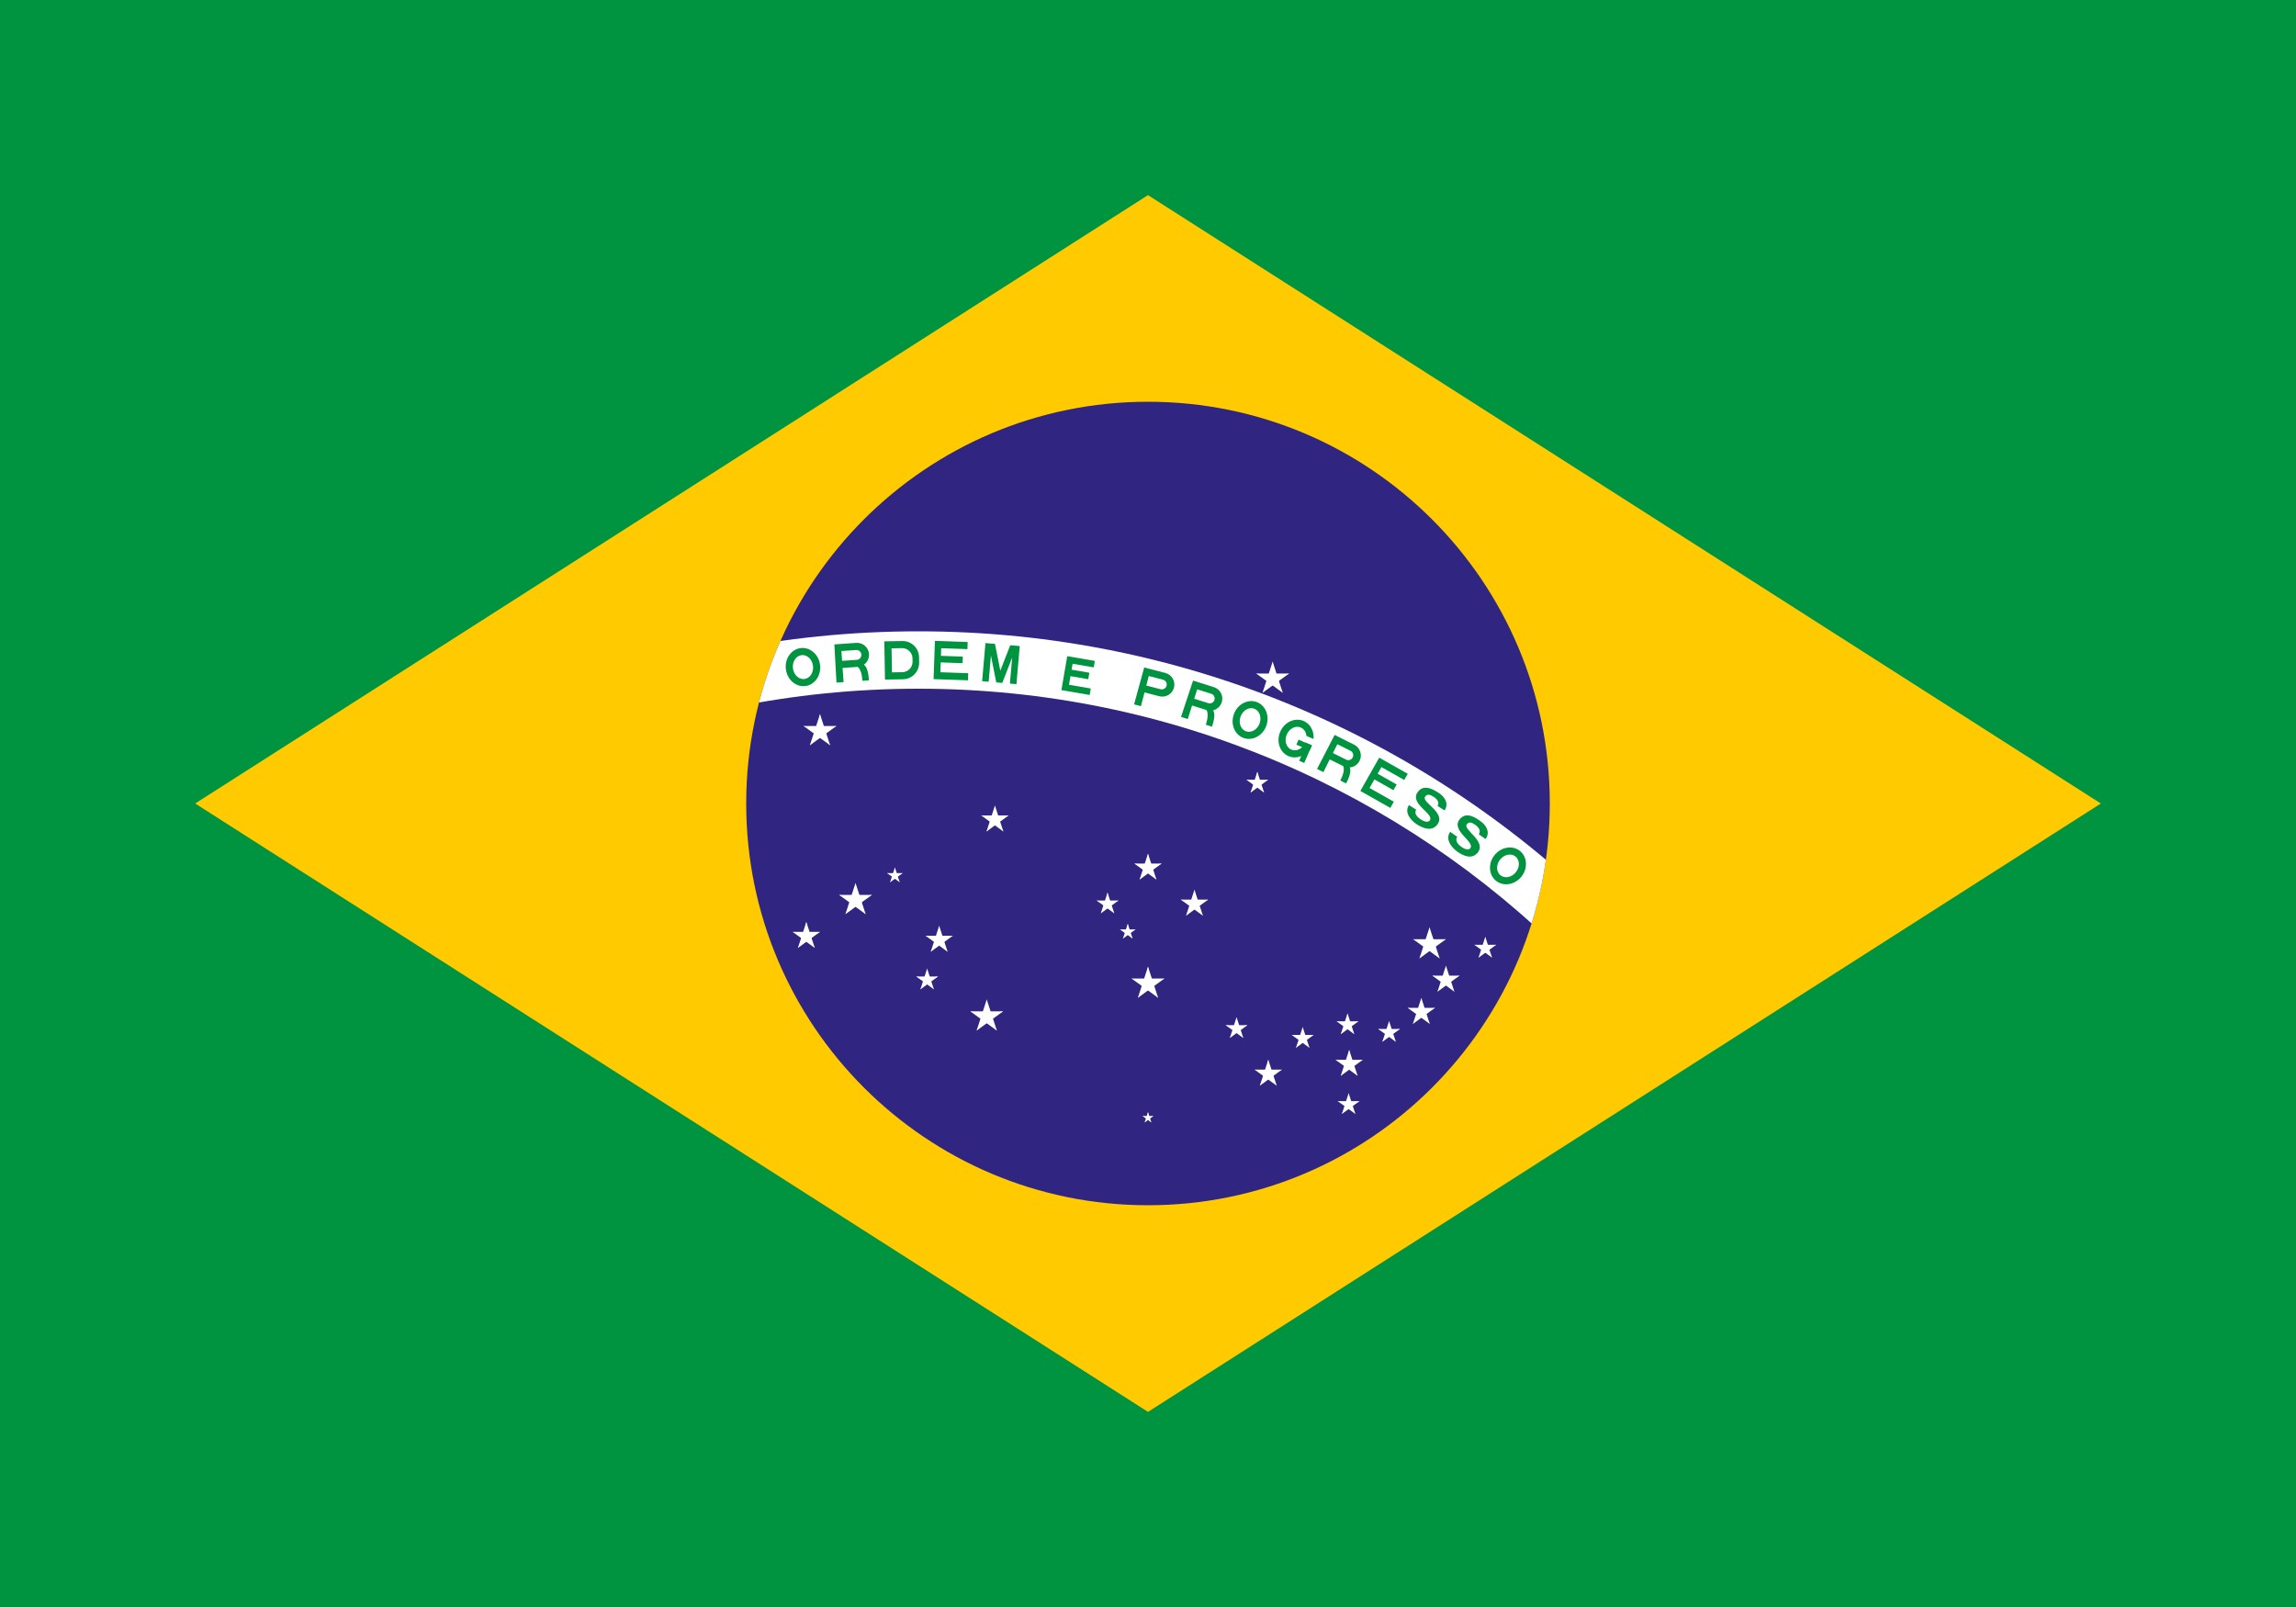
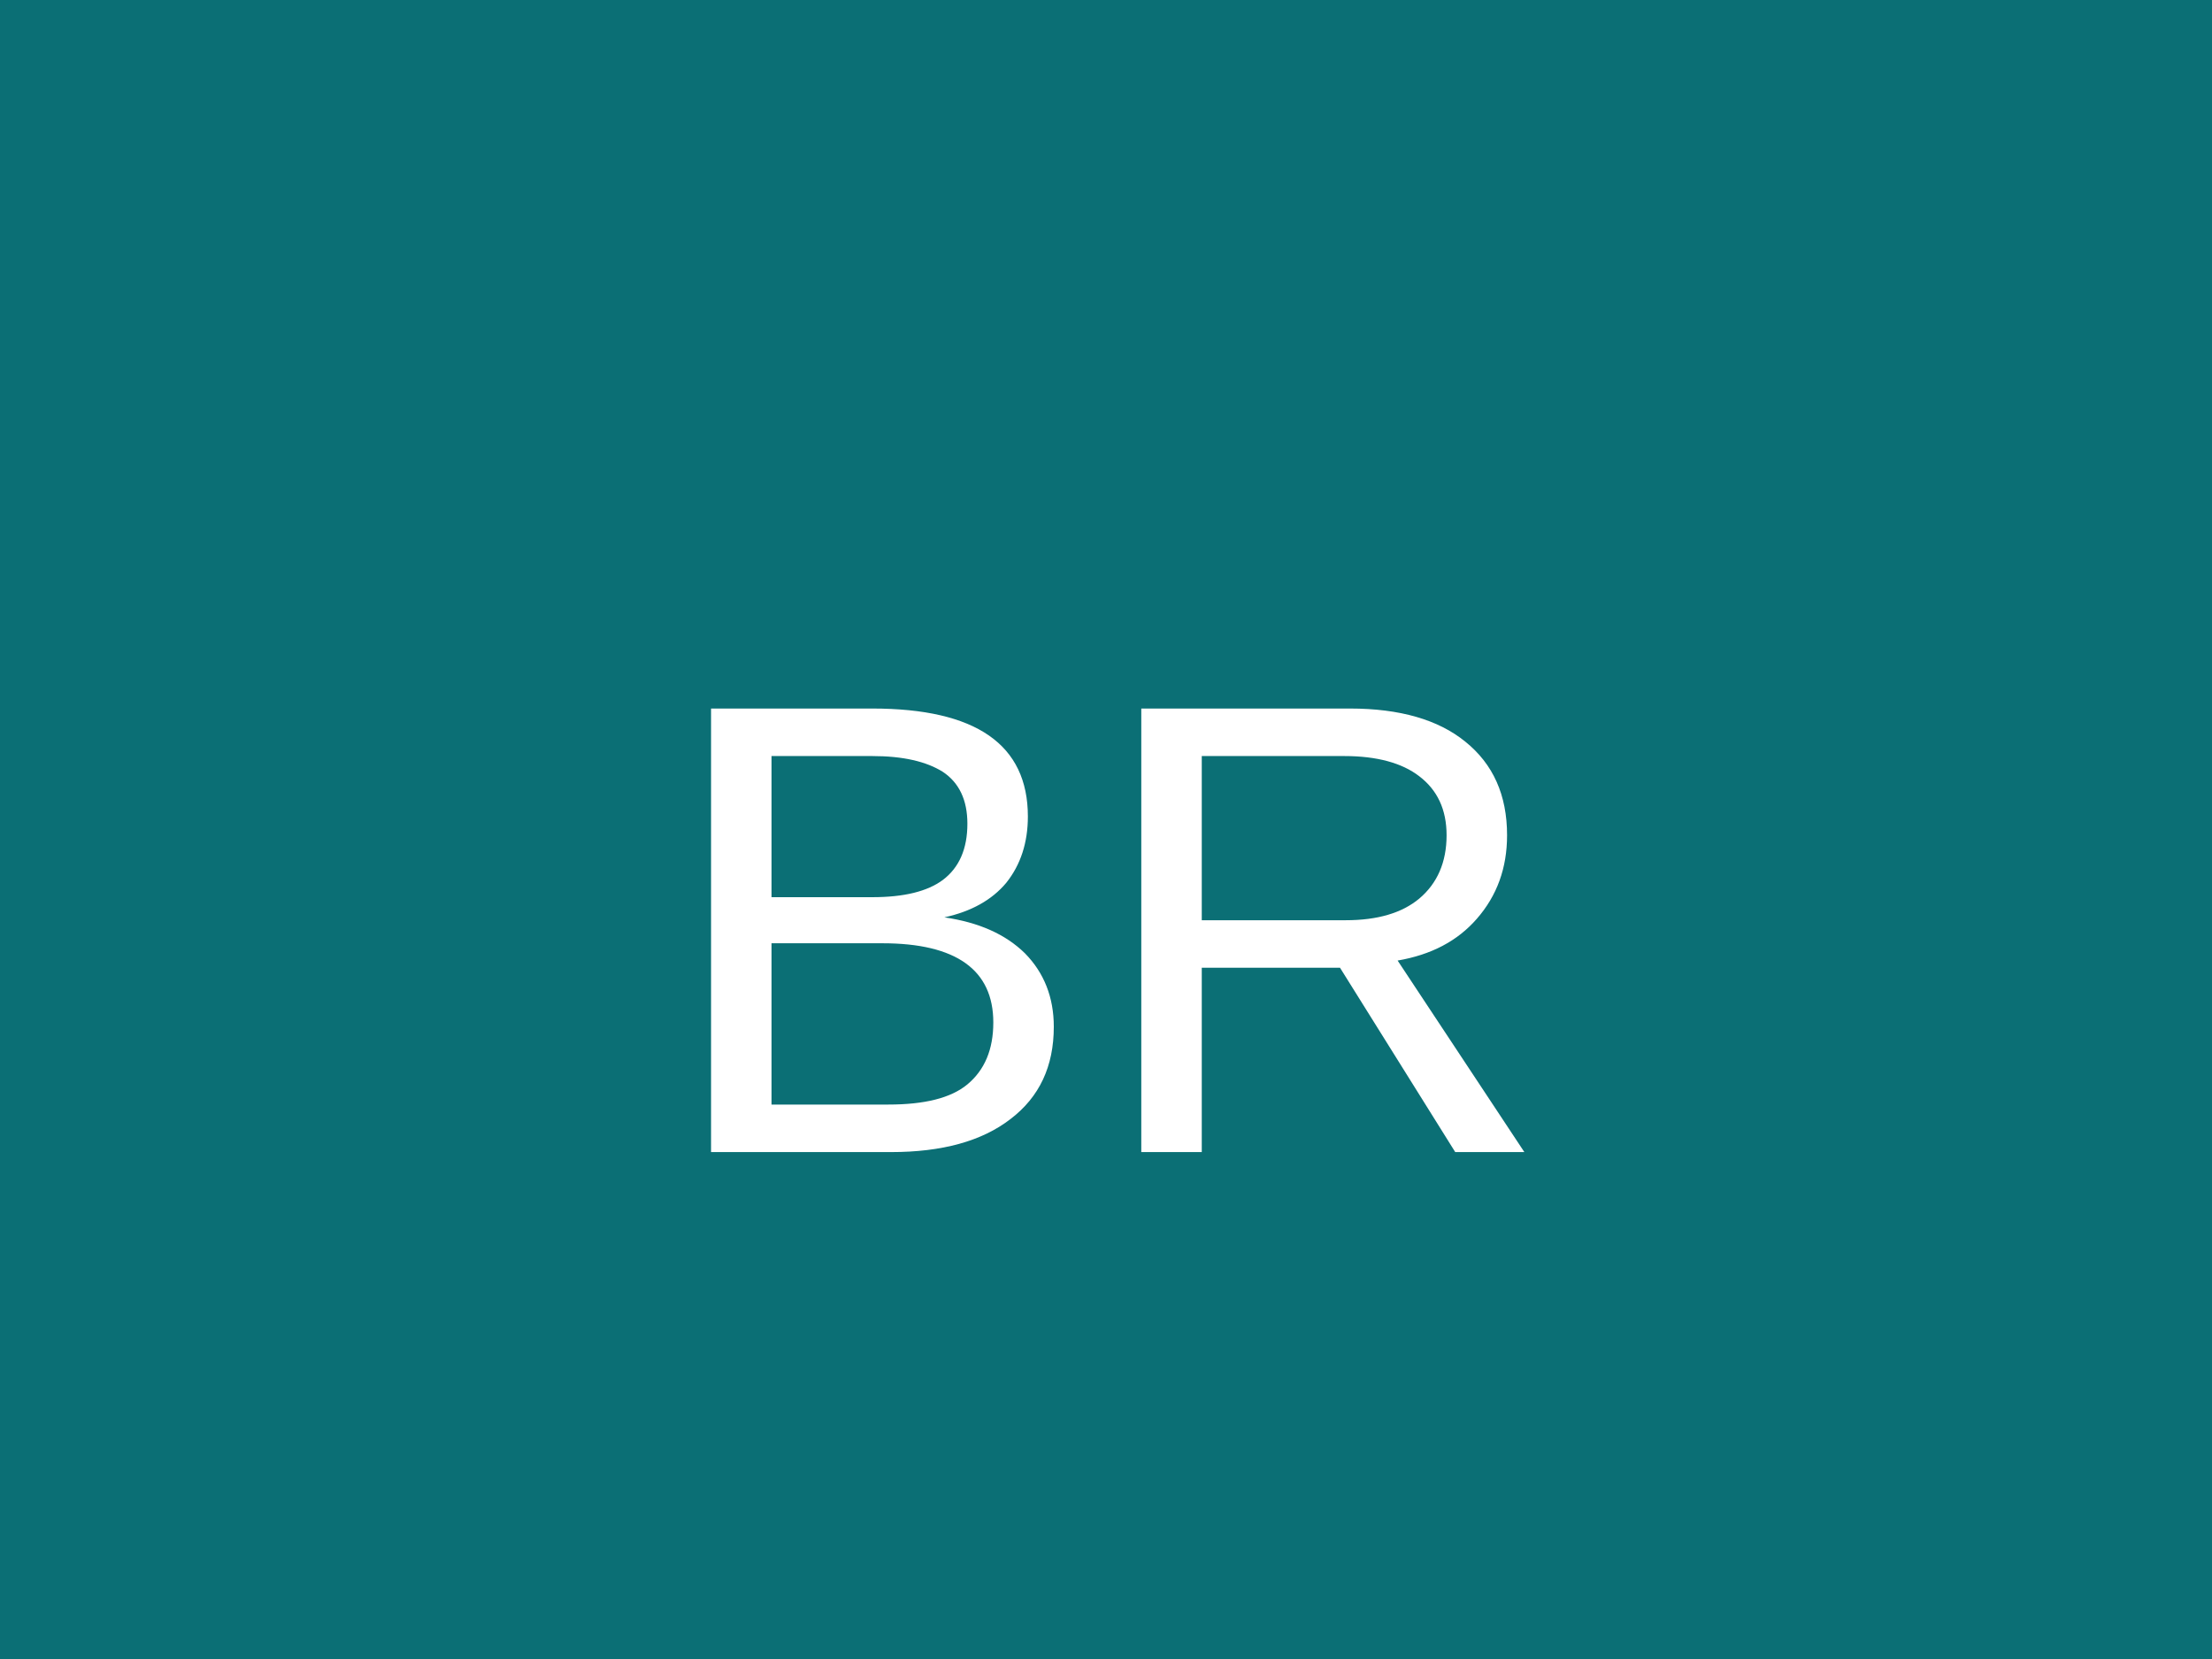
- <svg xmlns="http://www.w3.org/2000/svg" xmlns:xlink="http://www.w3.org/1999/xlink" width="1000" height="700" viewBox="-2100 -1470 4200 2940">
-   <defs>
-     <path id="j" fill-rule="evenodd" d="M-31.5 0h33a30 30 0 0 0 30-30v-10a30 30 0 0 0-30-30h-33zm13-13h19a19 19 0 0 0 19-19v-6a19 19 0 0 0-19-19h-19z" />
-     <path id="k" d="M0 0h63v-13H12v-18h40v-12H12v-14h48v-13H0z" transform="translate(-31.5)" />
-     <path id="m" d="M-26.25 0h52.5v-12h-40.5v-16h33v-12h-33v-11H25v-12h-51.25z" />
-     <path id="l" d="M-31.5 0h12v-48l14 48h11l14-48V0h12v-70H14L0-22l-14-48h-17.5z" />
-     <path id="b" fill-rule="evenodd" d="M0 0a31.5 35 0 0 0 0-70A31.5 35 0 0 0 0 0m0-13a18.5 22 0 0 0 0-44 18.5 22 0 0 0 0 44" />
-     <path id="c" fill-rule="evenodd" d="M-31.5 0h13v-26h28a22 22 0 0 0 0-44h-40zm13-39h27a9 9 0 0 0 0-18h-27z" />
-     <path id="o" d="M-15.75-22C-15.75-15-9-11.5 1-11.5s14.74-3.25 14.75-7.75c0-14.25-46.75-5.25-46.5-30.25C-30.5-71-6-70 3-70s26 4 25.75 21.25H13.5c0-7.5-7-10.25-15-10.25-7.75 0-13.25 1.25-13.25 8.5-.25 11.75 46.25 4 46.25 28.75C31.5-3.5 13.5 0 0 0c-11.5 0-31.55-4.5-31.5-22z" />
-     <use xlink:href="#f" id="p" transform="scale(31.5)" />
-     <use xlink:href="#f" id="q" transform="scale(26.25)" />
-     <use xlink:href="#f" id="u" transform="scale(21)" />
-     <use xlink:href="#f" id="r" transform="scale(15)" />
-     <use xlink:href="#f" id="v" transform="scale(10.5)" />
-     <g id="n">
-       <clipPath id="a">
-         <path d="M-31.5 0v-70h63V0zM0-47v12h31.5v-12z" />
-       </clipPath>
-       <use xlink:href="#b" clip-path="url(#a)" />
-       <path d="M5-35h26.5v10H5z" />
-       <path d="M21.5-35h10V0h-10z" />
-     </g>
-     <g id="i">
-       <use xlink:href="#c" />
-       <path d="M28 0c0-10 0-32-15-32H-6c22 0 22 22 22 32" />
-     </g>
-     <g id="f" fill="#fff">
-       <g id="e">
-         <path id="d" d="M0-1v1h.5" transform="rotate(18 0 -1)" />
-         <use xlink:href="#d" transform="scale(-1 1)" />
-       </g>
-       <use xlink:href="#e" transform="rotate(72)" />
-       <use xlink:href="#e" transform="rotate(-72)" />
-       <use xlink:href="#e" transform="rotate(144)" />
-       <use xlink:href="#e" transform="rotate(216)" />
-     </g>
-   </defs>
-   <clipPath id="h">
-     <circle r="735" />
-   </clipPath>
-   <path fill="#009440" d="M-2100-1470h4200v2940h-4200z" />
-   <path fill="#ffcb00" d="M-1743 0 0 1113 1743 0 0-1113Z" />
-   <circle r="735" fill="#302681" />
-   <path fill="#fff" d="M-2205 1470a1785 1785 0 0 1 3570 0h-105a1680 1680 0 1 0-3360 0z" clip-path="url(#h)" />
-   <g fill="#009440" transform="translate(-420 1470)">
-     <use xlink:href="#b" y="-1697.5" transform="rotate(-7)" />
-     <use xlink:href="#i" y="-1697.5" transform="rotate(-4)" />
-     <use xlink:href="#j" y="-1697.5" transform="rotate(-1)" />
-     <use xlink:href="#k" y="-1697.5" transform="rotate(2)" />
-     <use xlink:href="#l" y="-1697.5" transform="rotate(5)" />
-     <use xlink:href="#m" y="-1697.5" transform="rotate(9.75)" />
-     <use xlink:href="#c" y="-1697.5" transform="rotate(14.5)" />
-     <use xlink:href="#i" y="-1697.5" transform="rotate(17.5)" />
-     <use xlink:href="#b" y="-1697.5" transform="rotate(20.5)" />
-     <use xlink:href="#n" y="-1697.5" transform="rotate(23.5)" />
-     <use xlink:href="#i" y="-1697.5" transform="rotate(26.5)" />
-     <use xlink:href="#k" y="-1697.5" transform="rotate(29.5)" />
-     <use xlink:href="#o" y="-1697.5" transform="rotate(32.5)" />
-     <use xlink:href="#o" y="-1697.5" transform="rotate(35.5)" />
-     <use xlink:href="#b" y="-1697.5" transform="rotate(38.5)" />
-   </g>
-   <use xlink:href="#p" x="-600" y="-132" />
-   <use xlink:href="#p" x="-535" y="177" />
-   <use xlink:href="#q" x="-625" y="243" />
-   <use xlink:href="#r" x="-463" y="132" />
-   <use xlink:href="#q" x="-382" y="250" />
-   <use xlink:href="#u" x="-404" y="323" />
-   <use xlink:href="#p" x="228" y="-228" />
-   <use xlink:href="#p" x="515" y="258" />
-   <use xlink:href="#u" x="617" y="265" />
-   <use xlink:href="#q" x="545" y="323" />
-   <use xlink:href="#q" x="368" y="477" />
-   <use xlink:href="#u" x="367" y="551" />
-   <use xlink:href="#u" x="441" y="419" />
-   <use xlink:href="#q" x="500" y="382" />
-   <use xlink:href="#u" x="365" y="405" />
-   <use xlink:href="#q" x="-280" y="30" />
-   <use xlink:href="#u" x="200" y="-37" />
-   <use xlink:href="#p" y="330" />
-   <use xlink:href="#q" x="85" y="184" />
-   <use xlink:href="#q" y="118" />
-   <use xlink:href="#u" x="-74" y="184" />
-   <use xlink:href="#r" x="-37" y="235" />
-   <use xlink:href="#q" x="220" y="495" />
-   <use xlink:href="#u" x="283" y="430" />
-   <use xlink:href="#u" x="162" y="412" />
-   <use xlink:href="#p" x="-295" y="390" />
-   <use xlink:href="#v" y="575" />
+ <svg xmlns="http://www.w3.org/2000/svg" width="24" height="18" viewBox="0 0 24 18">
+   <rect width="24" height="18" fill="#0b6f75" />
+   <text x="12" y="12.5" font-family="Arial,sans-serif" font-size="7" text-anchor="middle" fill="white">BR</text>
</svg>
